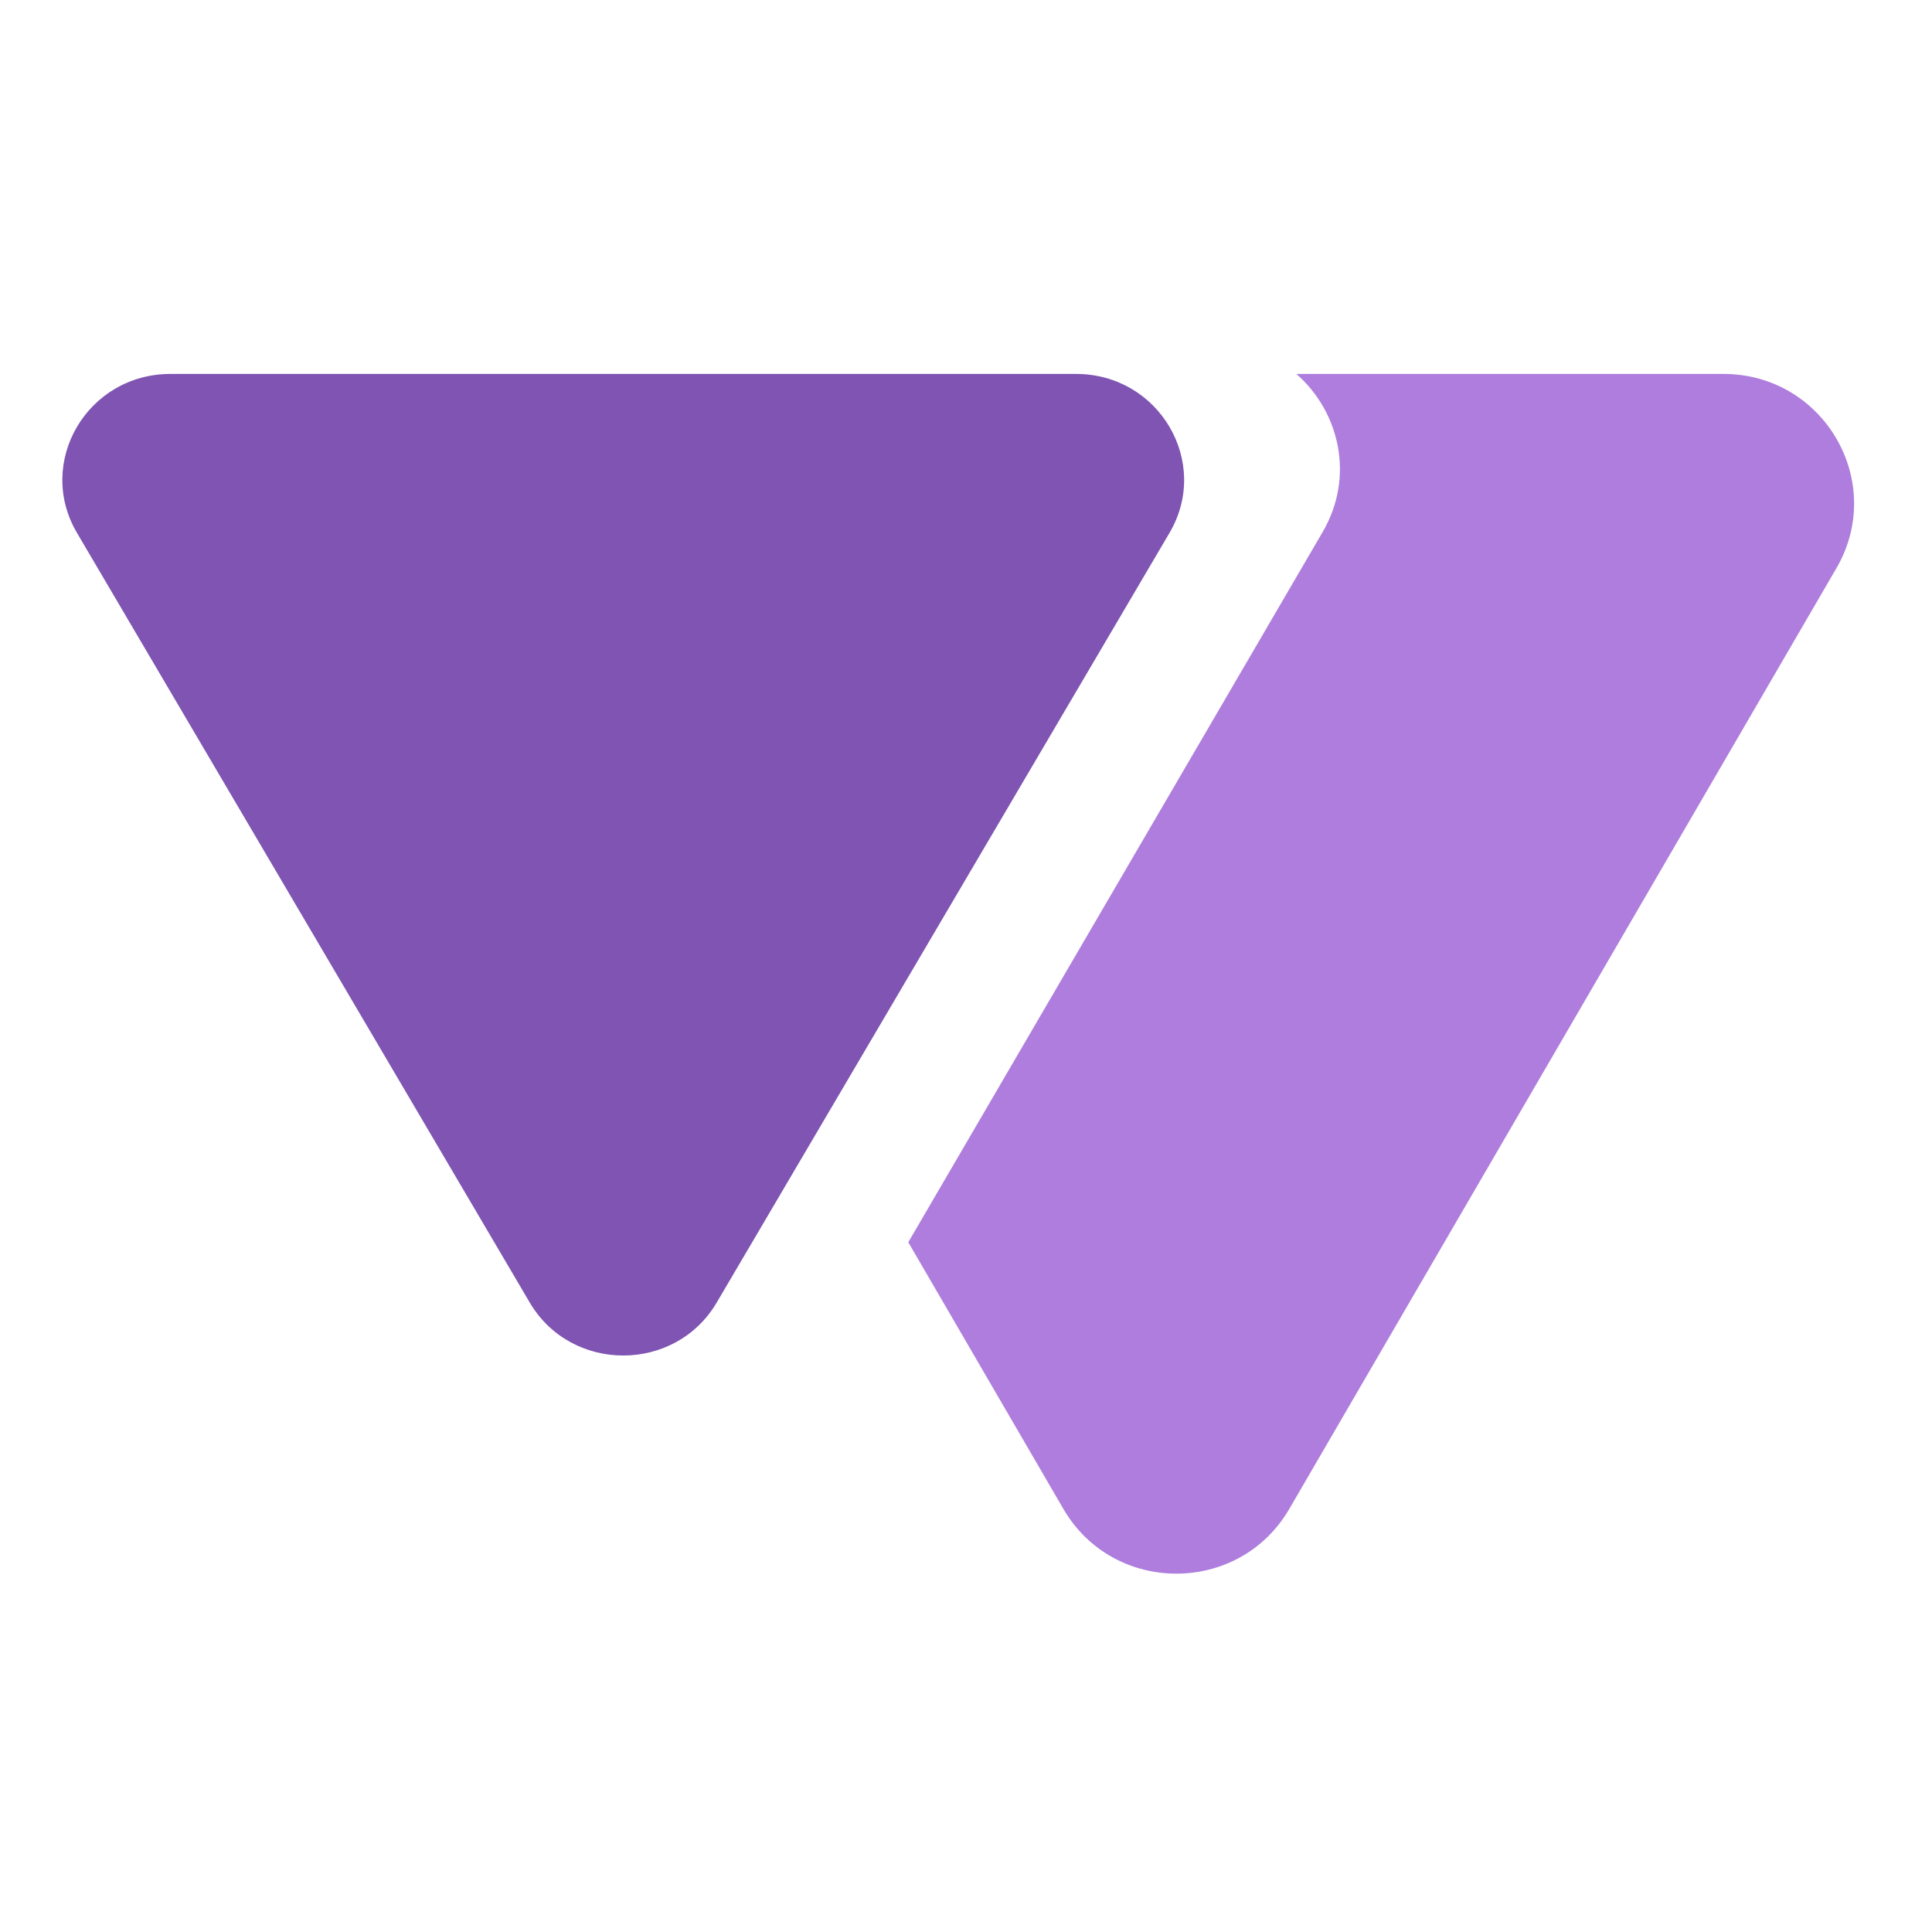
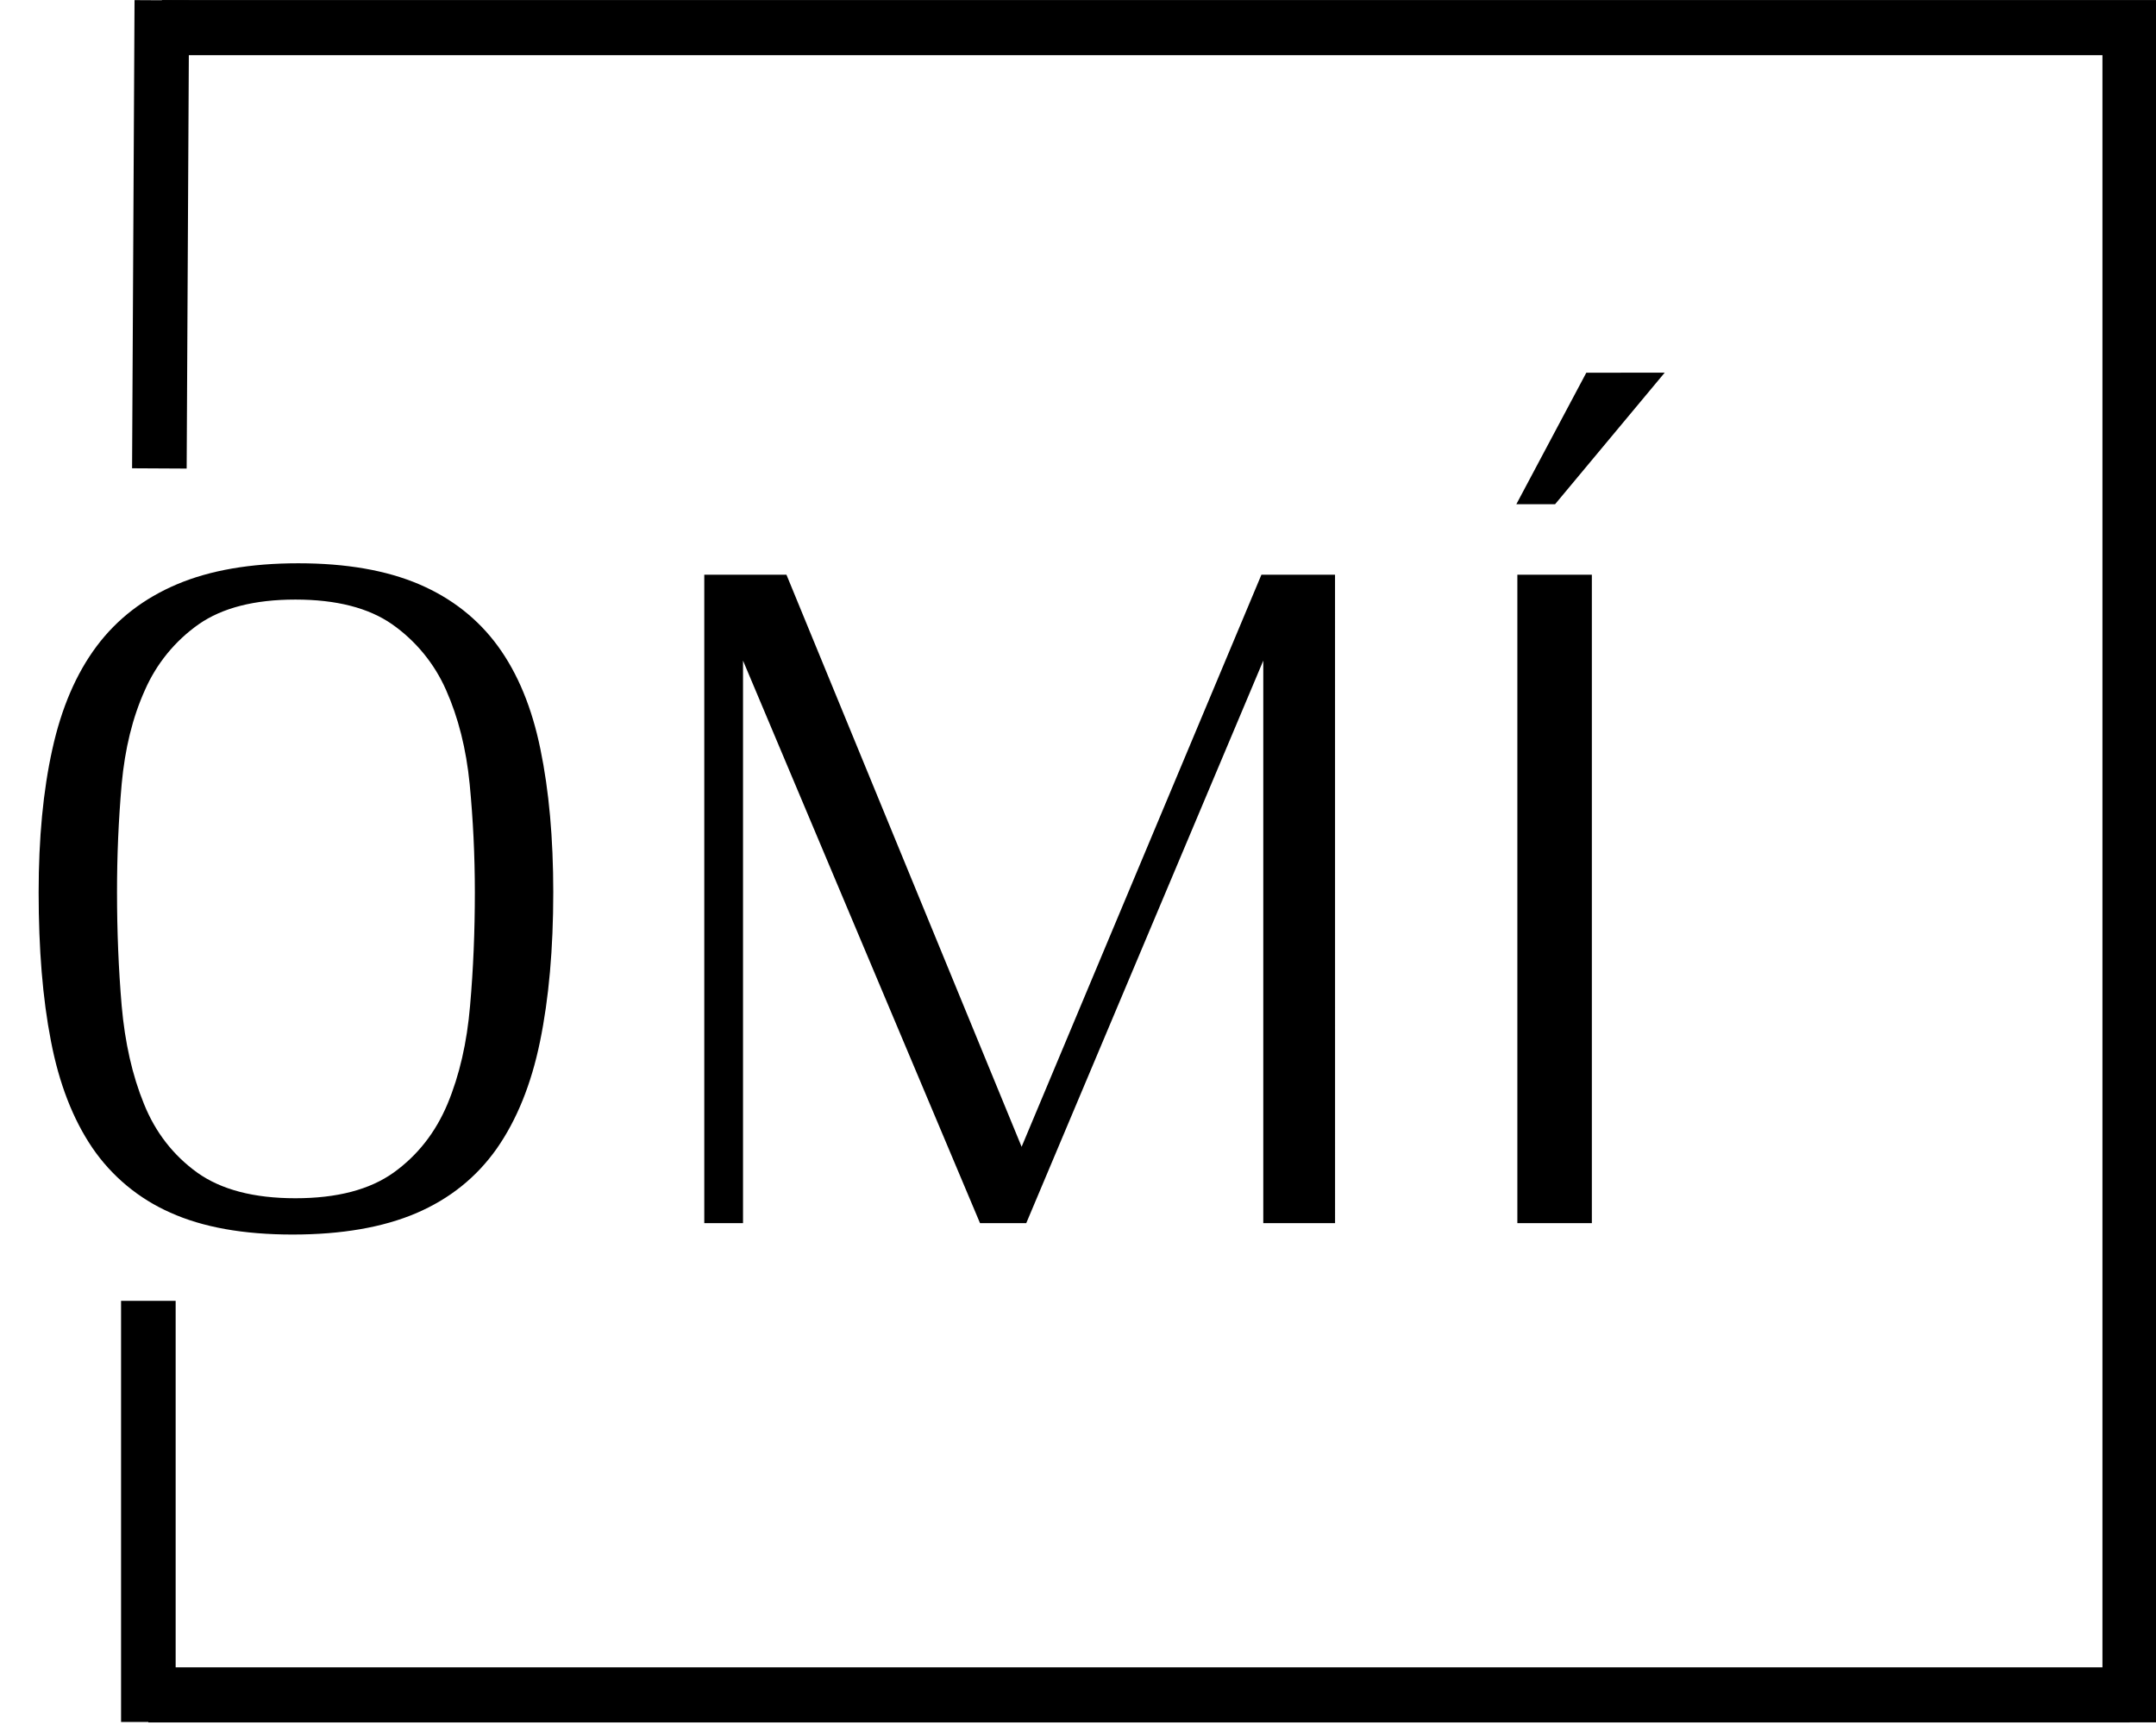
- <svg xmlns="http://www.w3.org/2000/svg" width="124" height="124" fill="none" viewBox="0 0 124 124">
-   <path fill="#AE7DDD" fill-rule="evenodd" d="M68.25 96.845c3.222 5.54 11.278 5.54 14.5 0l35.116-60.38c3.222-5.54-.806-12.465-7.25-12.465H83.203c2.753 2.407 3.773 6.57 1.69 10.142L58.296 79.73l9.953 17.114Z" clip-rule="evenodd" />
-   <path fill="#7F54B2" d="M46 83.6c-2.667 4.533-9.333 4.533-12 0L4.94 34.2C2.272 29.666 5.605 24 10.938 24h58.124c5.333 0 8.666 5.666 6 10.199L46 83.6Z" />
+ <svg xmlns="http://www.w3.org/2000/svg" width="65" height="52">
+   <path style="fill-rule:nonzero;fill:#000;fill-opacity:1;stroke-width:10;stroke-linecap:butt;stroke-linejoin:miter;stroke:#000;stroke-opacity:1;stroke-miterlimit:10" d="m29.198 84.998.45-84.951" transform="scale(.16456 .16613)" />
+   <path style="fill:none;stroke-width:10;stroke-linecap:butt;stroke-linejoin:miter;stroke:#000;stroke-opacity:1;stroke-miterlimit:10" d="M29.649 5.008h365.54M390.181 5.008V312.53M390.181 307.545H27.18M27.18 312.46v-76.417" transform="scale(.16456 .16613)" />
+   <path style="stroke:none;fill-rule:nonzero;fill:#000;fill-opacity:1" d="M16.68 26.898c0 1.704-.133 3.204-.399 4.497-.265 1.293-.703 2.37-1.308 3.234-.61.863-1.414 1.508-2.422 1.941-1.008.43-2.25.645-3.73.645-1.481 0-2.708-.219-3.684-.66a5.56 5.56 0 0 1-2.352-1.953c-.586-.864-1.004-1.938-1.25-3.223-.25-1.281-.37-2.777-.37-4.48 0-1.63.136-3.067.413-4.313.274-1.246.719-2.281 1.336-3.106.617-.824 1.426-1.445 2.422-1.867.996-.422 2.215-.633 3.656-.633 1.442 0 2.656.211 3.645.633.984.422 1.777 1.047 2.375 1.867.601.825 1.027 1.86 1.281 3.106.258 1.246.387 2.684.387 4.312Zm-2.364 0c0-1.113-.054-2.199-.156-3.261-.105-1.067-.344-2.008-.71-2.832a4.77 4.77 0 0 0-1.626-1.985c-.71-.496-1.683-.746-2.918-.746-1.234 0-2.207.25-2.918.746a4.76 4.76 0 0 0-1.62 1.985c-.372.824-.602 1.765-.7 2.832a37.08 37.08 0 0 0-.14 3.261c0 1.168.046 2.309.14 3.418.098 1.114.32 2.098.672 2.961.348.864.887 1.551 1.605 2.07.723.516 1.711.774 2.961.774 1.254 0 2.239-.258 2.961-.773.723-.52 1.262-1.207 1.625-2.07.36-.864.586-1.848.68-2.962.098-1.109.144-2.25.144-3.418ZM40.25 36.871h-2.164V19.914L30.94 36.871h-1.394l-7.145-16.957v16.957h-1.168V17.324h2.477L30.8 34.57l7.23-17.246h2.219ZM50.188 11.234 46.883 15.2h-1.168l2.11-3.965Zm-2.196 25.637h-2.246V17.324h2.246Zm0 0" />
</svg>
